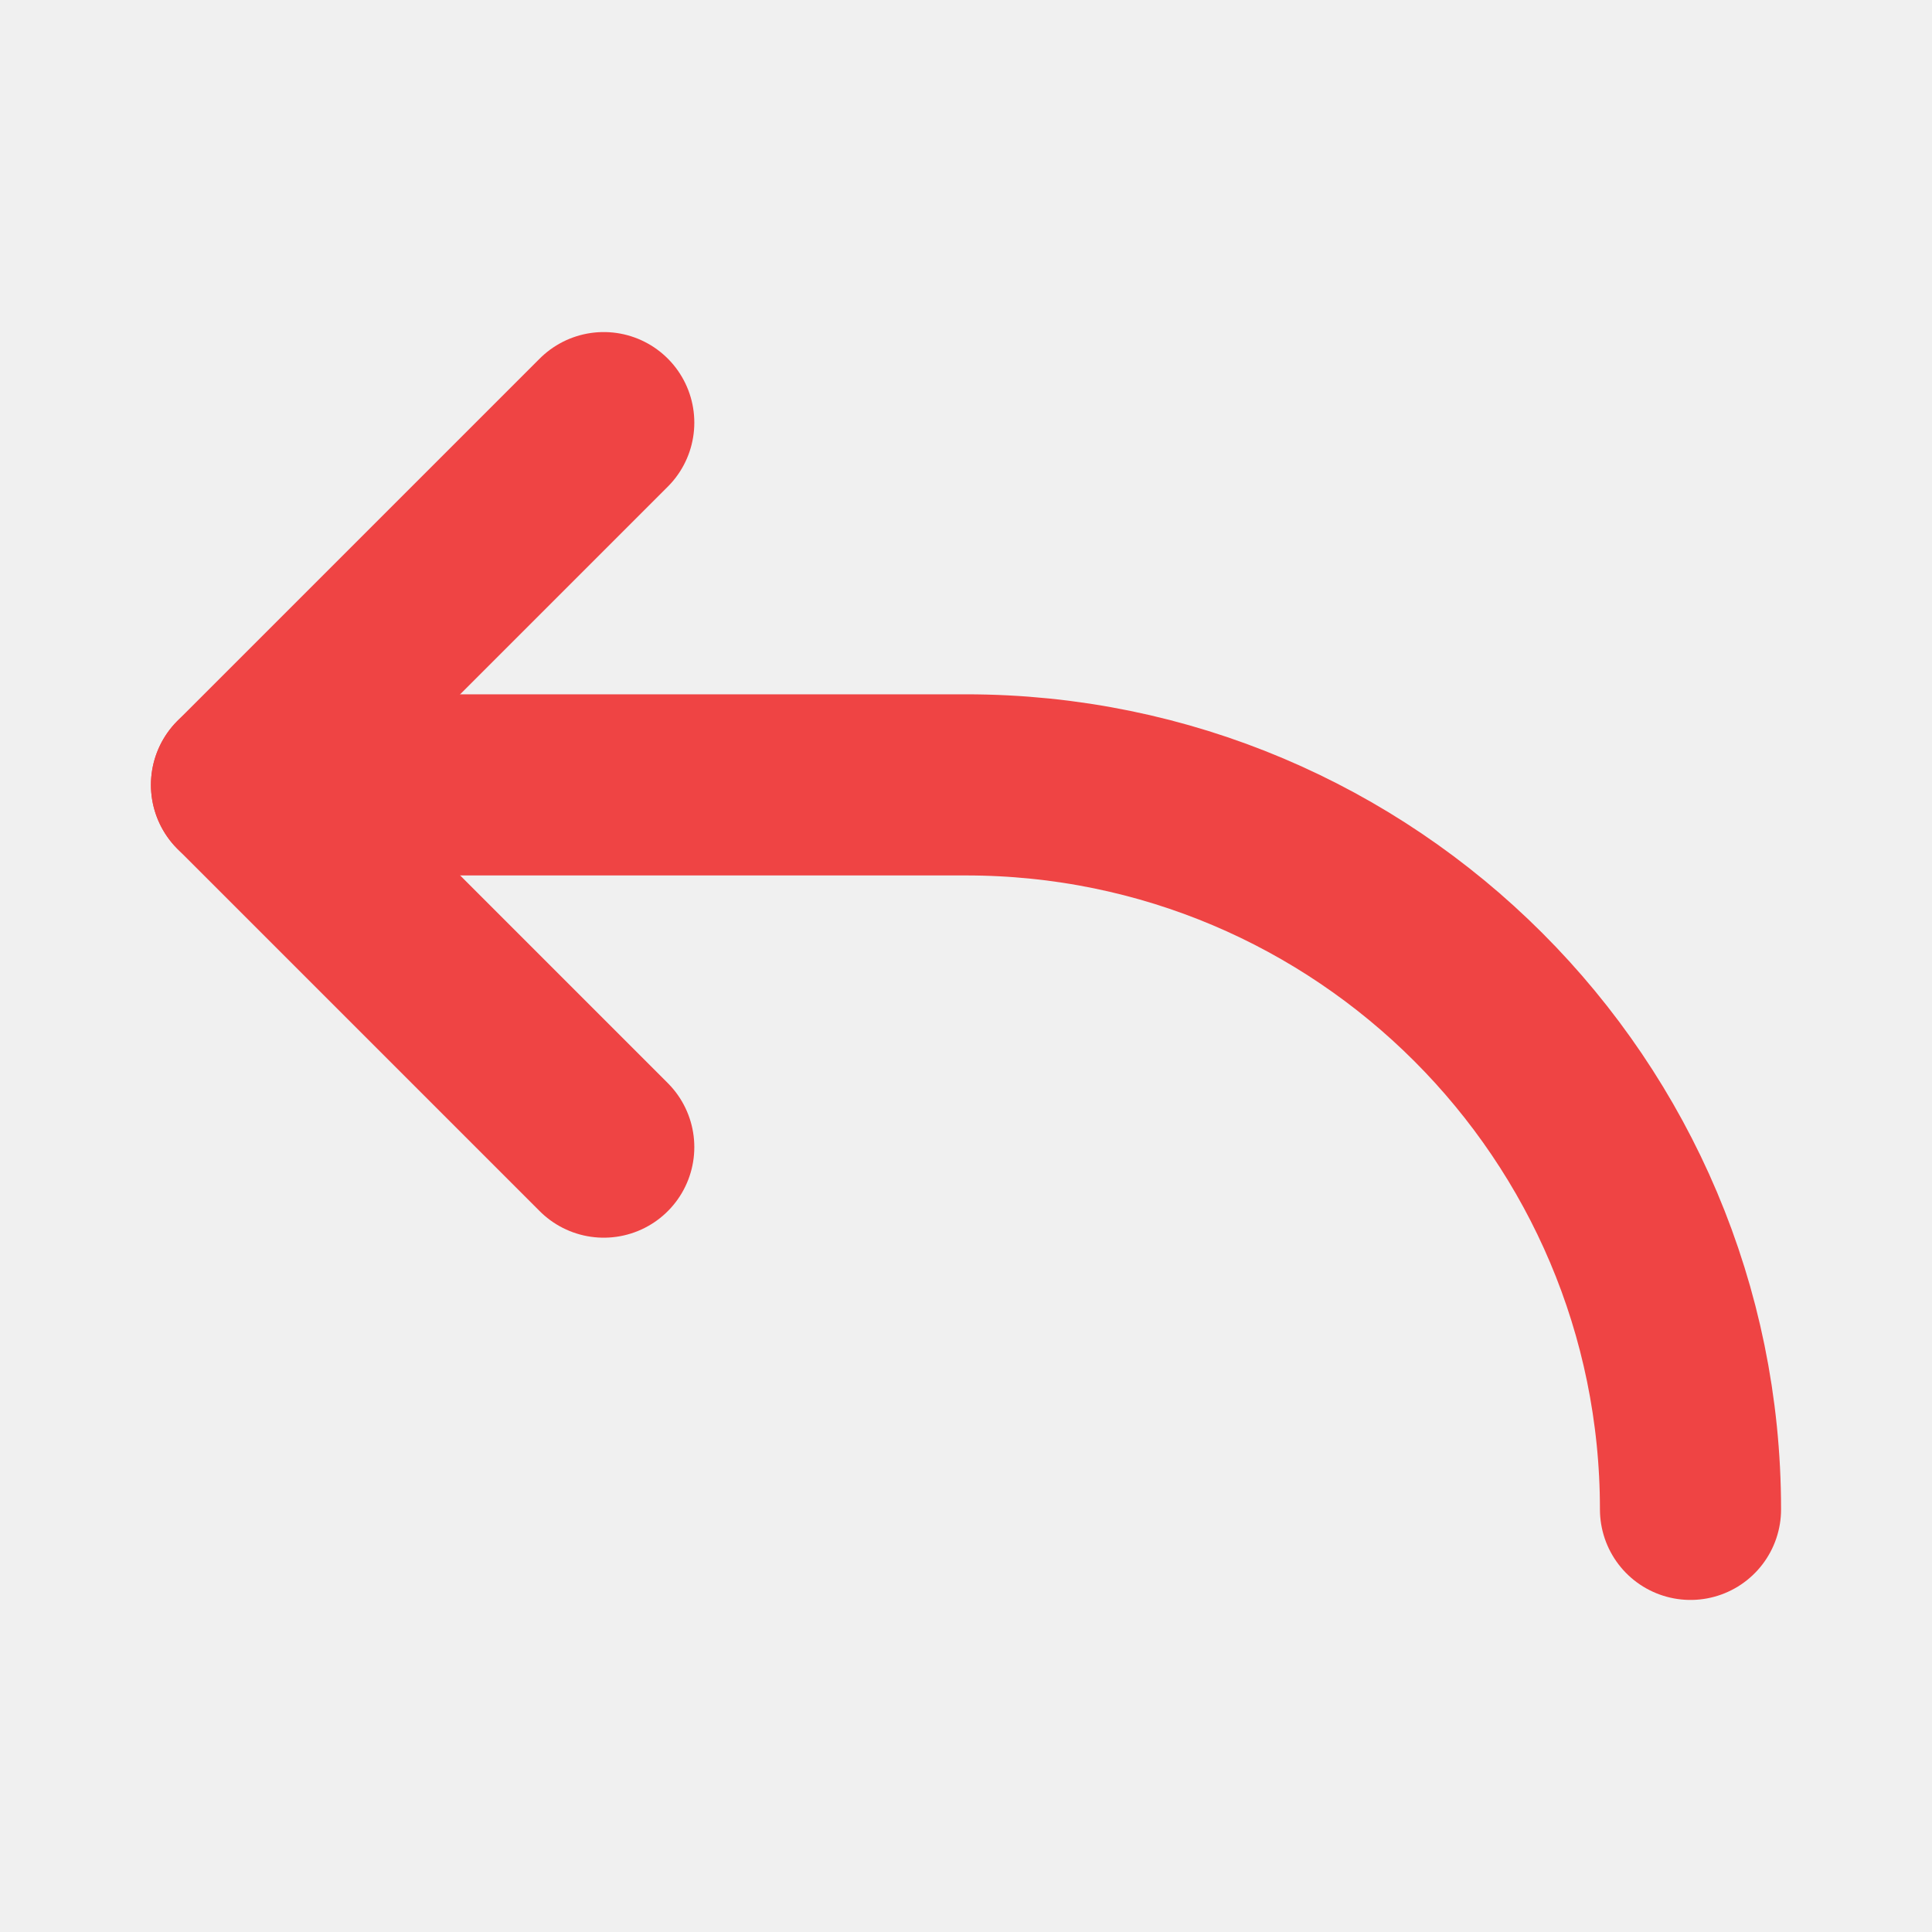
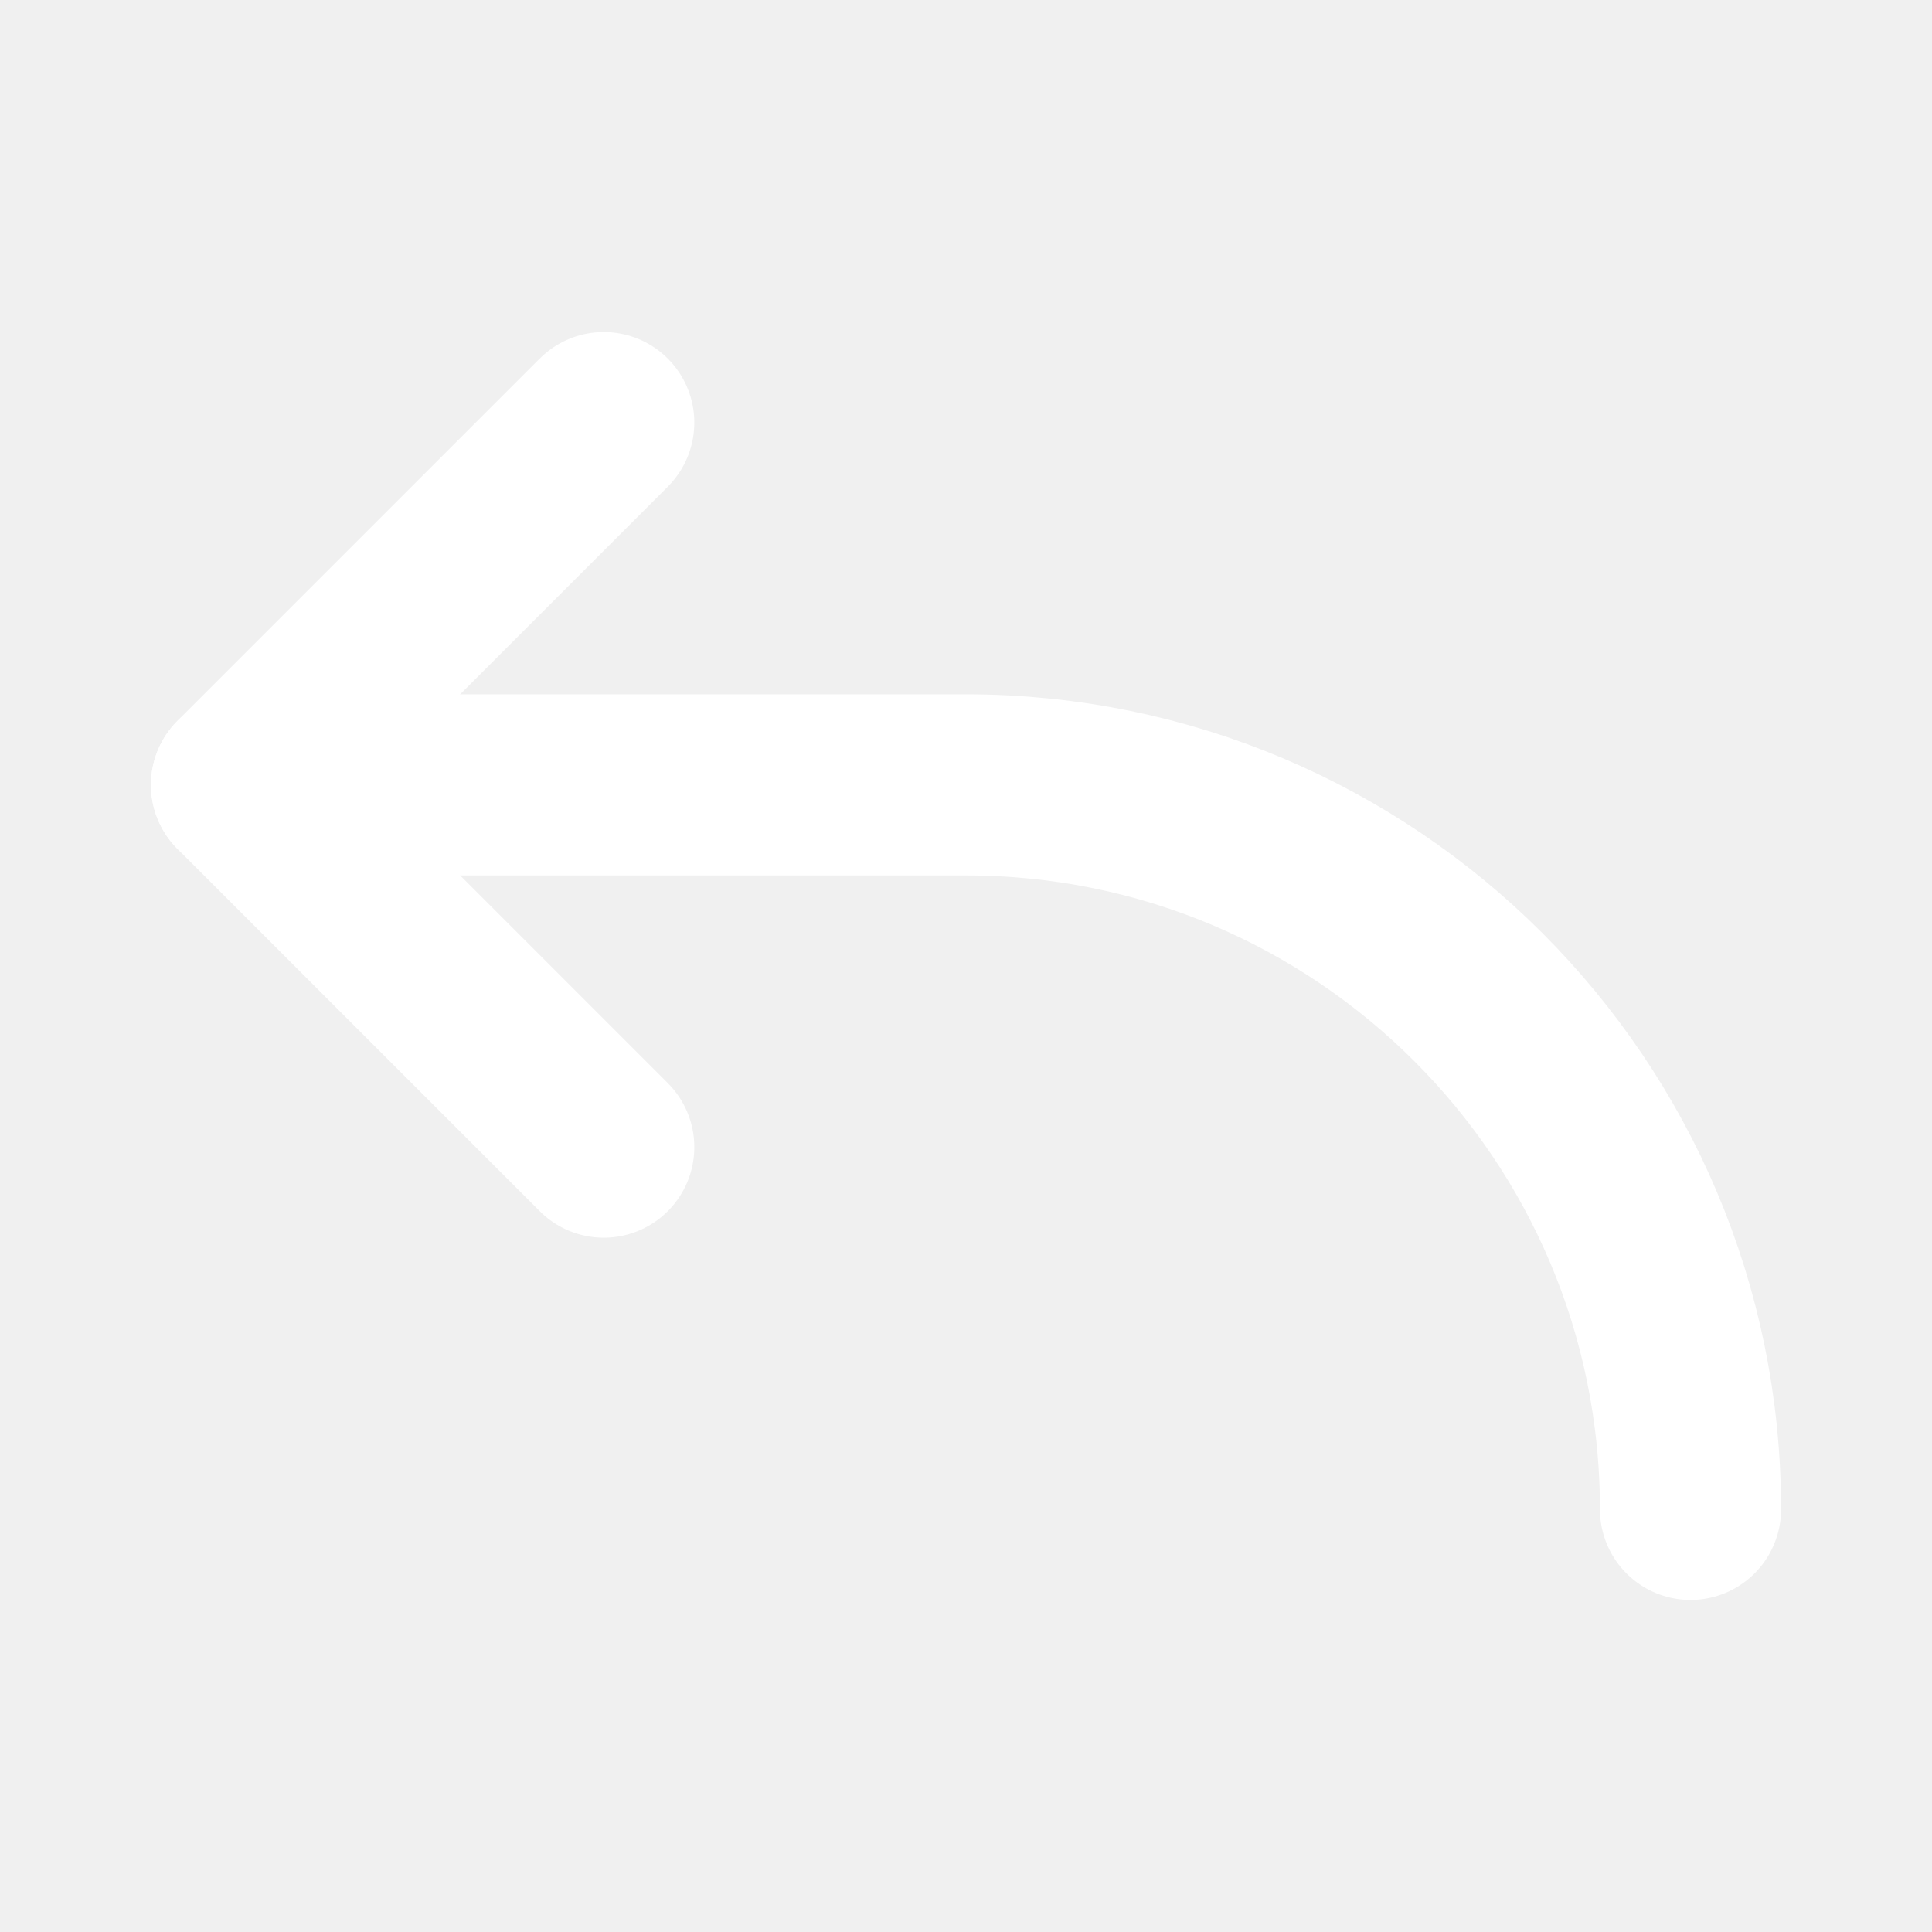
<svg xmlns="http://www.w3.org/2000/svg" viewBox="0 0 256 256">
  <rect width="256" height="256" fill="none" />
-   <polyline points="80 152 32 104 80 56" fill="none" stroke="#EF4444" stroke-linecap="round" stroke-linejoin="round" stroke-width="24" />
-   <path d="M224,200a96,96,0,0,0-96-96H32" fill="none" stroke="#EF4444" stroke-linecap="round" stroke-linejoin="round" stroke-width="24" />
+   <polyline points="80 152 32 104 80 56" fill="none" stroke="#FFF" stroke-linecap="round" stroke-linejoin="round" stroke-width="24" />
+   <path d="M224,200a96,96,0,0,0-96-96H32" fill="none" stroke="#FFF" stroke-linecap="round" stroke-linejoin="round" stroke-width="24" />
</svg>
